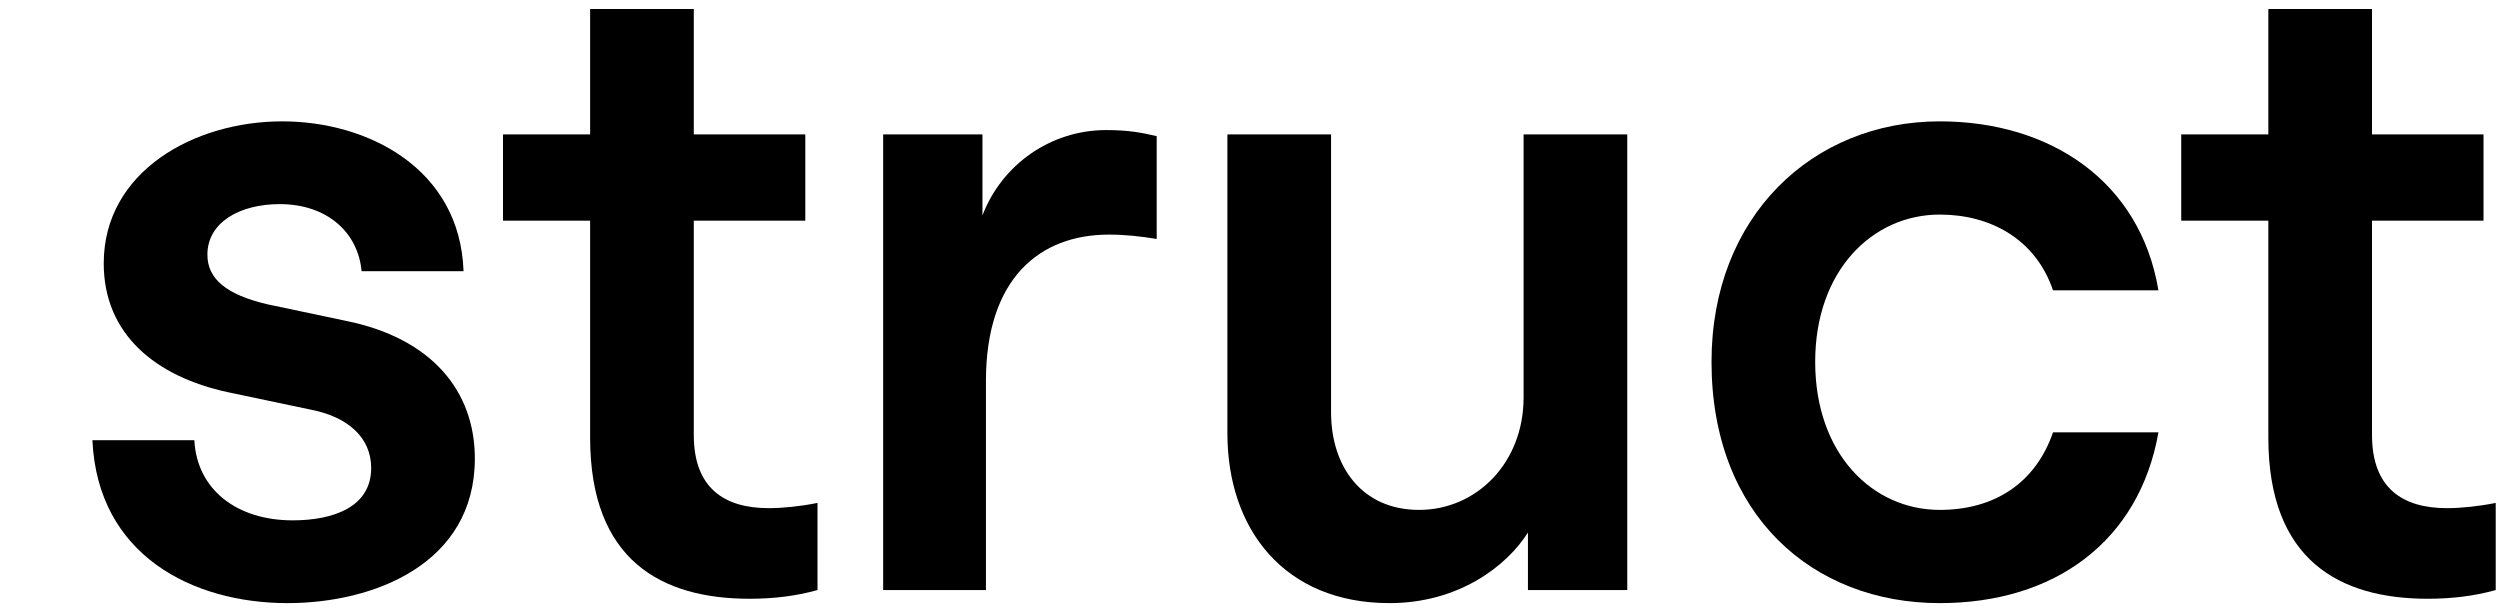
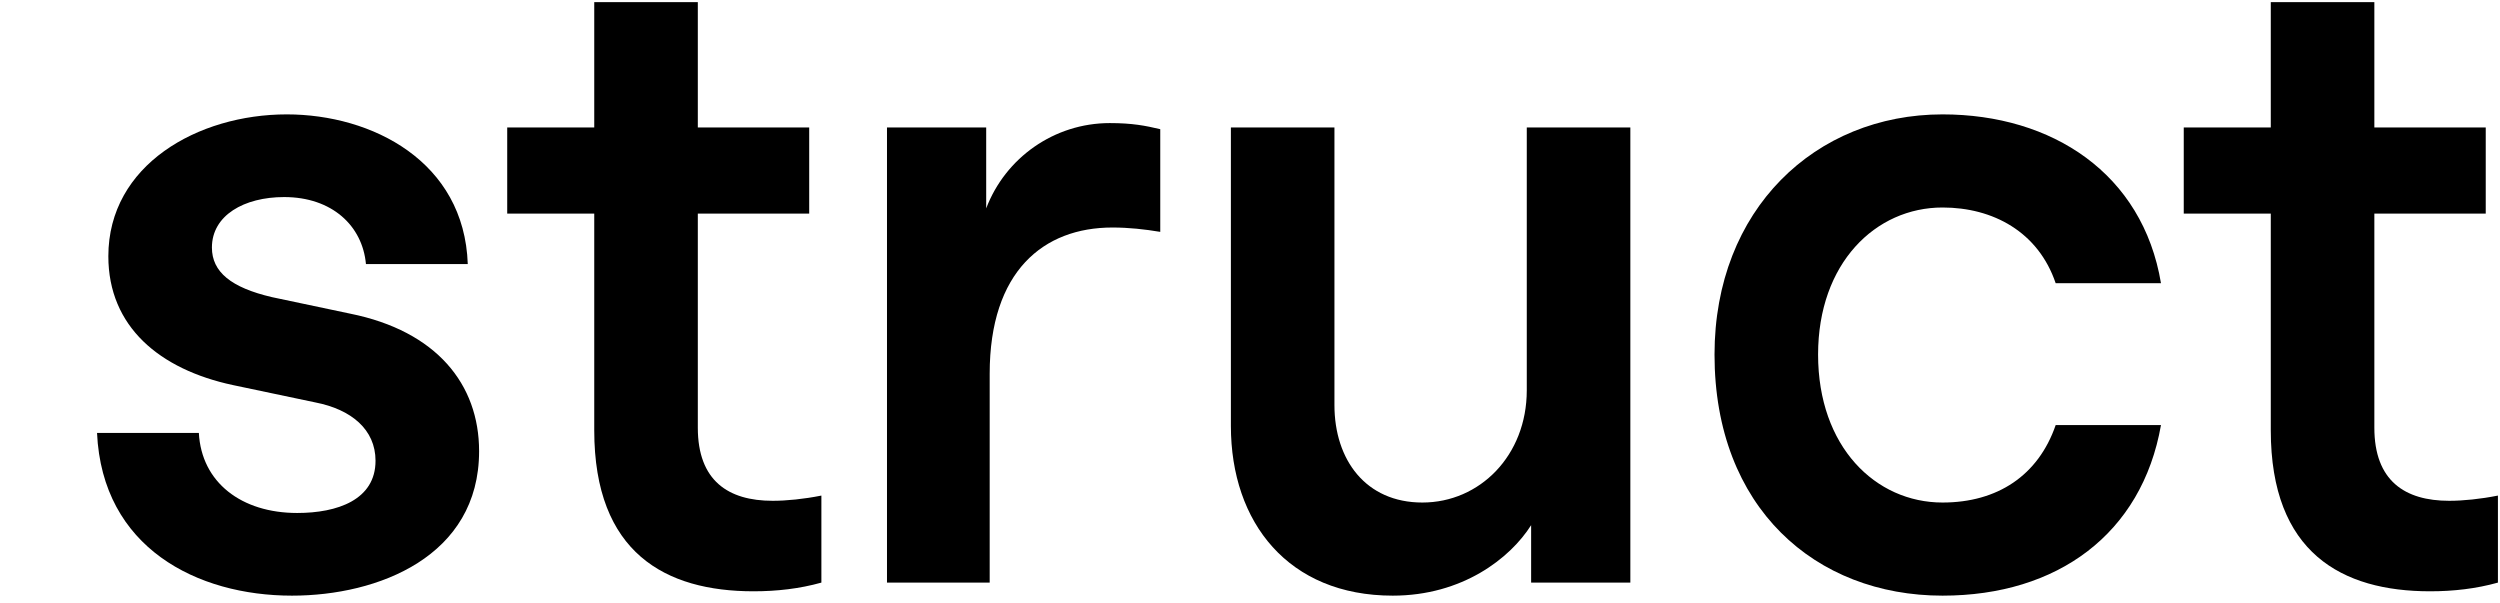
- <svg xmlns="http://www.w3.org/2000/svg" width="199" height="49" viewBox="0 0 199 49" fill="none">
-   <path d="M22.889 48.008C29.754 48.008 37.798 44.887 37.798 36.497C37.798 31.157 34.4 26.927 27.535 25.54L21.294 24.223C18.035 23.46 16.509 22.212 16.509 20.27C16.509 17.704 19.075 16.248 22.265 16.248C26.079 16.248 28.506 18.536 28.783 21.587H36.897C36.619 13.405 29.269 9.66 22.473 9.66C15.4 9.66 8.257 13.682 8.257 20.963C8.257 26.58 12.349 29.978 18.174 31.226L24.761 32.613C27.604 33.168 29.546 34.763 29.546 37.259C29.546 40.38 26.495 41.42 23.305 41.42C18.867 41.42 15.677 38.993 15.469 35.04H7.356C7.772 44.194 15.33 48.008 22.889 48.008Z" fill="black" />
-   <path d="M59.664 47.661C61.536 47.661 63.339 47.453 65.073 46.968V40.033C63.686 40.31 62.299 40.449 61.189 40.449C57.653 40.449 55.226 38.854 55.226 34.624V17.566H64.102V10.7H55.226V0.715H46.974V10.7H40.039V17.566H46.974V34.832C46.974 44.61 52.66 47.661 59.664 47.661Z" fill="black" />
-   <path d="M70.299 10.7V46.968H78.481V30.325C78.481 22.142 82.781 18.675 88.259 18.675C89.576 18.675 90.825 18.814 92.073 19.022V10.839C90.894 10.562 89.854 10.354 88.051 10.354C83.613 10.354 79.73 13.127 78.204 17.149V10.7H70.299Z" fill="black" />
-   <path d="M110.599 48.008C116.146 48.008 119.96 45.026 121.624 42.391V46.968H129.53V10.7H121.278V31.642C121.278 36.843 117.533 40.588 112.956 40.588C108.449 40.588 105.953 37.19 105.953 32.821V10.7H97.701V34.486C97.701 42.183 102.277 48.008 110.599 48.008Z" fill="black" />
-   <path d="M154.405 48.008C163.559 48.008 170.285 43.084 171.811 34.416H163.42C162.033 38.438 158.774 40.588 154.405 40.588C149.066 40.588 144.489 36.15 144.489 28.799C144.489 21.518 149.066 17.08 154.405 17.08C158.427 17.08 162.033 19.022 163.42 23.113H171.811C170.354 14.376 163.143 9.66 154.405 9.66C144.281 9.66 136.237 17.219 136.237 28.799C136.237 41.004 144.281 48.008 154.405 48.008Z" fill="black" />
-   <path d="M193.25 47.661C195.122 47.661 196.925 47.453 198.659 46.968V40.033C197.272 40.31 195.885 40.449 194.775 40.449C191.239 40.449 188.812 38.854 188.812 34.624V17.566H197.688V10.7H188.812V0.715H180.56V10.7H173.626V17.566H180.56V34.832C180.56 44.61 186.246 47.661 193.25 47.661Z" fill="black" />
+ <svg xmlns="http://www.w3.org/2000/svg" width="166" height="40" viewBox="0 0 166 40" fill="none">
+   <path d="M19.387 39.551C25.108 39.551 31.812 36.951 31.812 29.959C31.812 25.509 28.98 21.984 23.259 20.828L18.058 19.73C15.342 19.095 14.071 18.055 14.071 16.437C14.071 14.298 16.209 13.085 18.867 13.085C22.046 13.085 24.068 14.992 24.299 17.535H31.06C30.829 10.716 24.704 7.595 19.041 7.595C13.146 7.595 7.194 10.947 7.194 17.014C7.194 21.695 10.604 24.527 15.458 25.567L20.948 26.723C23.317 27.185 24.935 28.514 24.935 30.594C24.935 33.195 22.392 34.062 19.734 34.062C16.036 34.062 13.378 32.039 13.204 28.745H6.443C6.79 36.373 13.089 39.551 19.387 39.551Z" fill="black" />
+   <path d="M50.033 39.262C51.593 39.262 53.096 39.089 54.54 38.685V32.906C53.385 33.137 52.229 33.253 51.304 33.253C48.357 33.253 46.335 31.924 46.335 28.398V14.183H53.731V8.462H46.335V0.141H39.458V8.462H33.679V14.183H39.458V28.572C39.458 36.72 44.197 39.262 50.033 39.262Z" fill="black" />
+   <path d="M58.896 8.462V38.685H65.715V24.816C65.715 17.997 69.297 15.107 73.862 15.107C74.96 15.107 76.001 15.223 77.041 15.396V8.578C76.058 8.346 75.192 8.173 73.689 8.173C69.991 8.173 66.755 10.485 65.483 13.836V8.462H58.896Z" fill="black" />
+   <path d="M92.479 39.551C97.102 39.551 100.28 37.066 101.667 34.871V38.685H108.255V8.462H101.378V25.914C101.378 30.248 98.257 33.368 94.444 33.368C90.687 33.368 88.607 30.537 88.607 26.896V8.462H81.731V28.283C81.731 34.697 85.544 39.551 92.479 39.551Z" fill="black" />
+   <path d="M128.984 39.551C136.612 39.551 142.218 35.449 143.489 28.225H136.497C135.341 31.577 132.625 33.368 128.984 33.368C124.535 33.368 120.721 29.67 120.721 23.544C120.721 17.477 124.535 13.778 128.984 13.778C132.336 13.778 135.341 15.396 136.497 18.806H143.489C142.275 11.525 136.265 7.595 128.984 7.595C120.547 7.595 113.844 13.894 113.844 23.544C113.844 33.715 120.547 39.551 128.984 39.551Z" fill="black" />
+   <path d="M161.355 39.262C162.915 39.262 164.418 39.089 165.862 38.685V32.906C164.707 33.137 163.551 33.253 162.626 33.253C159.679 33.253 157.657 31.924 157.657 28.398V14.183H165.053V8.462H157.657V0.141H150.78V8.462H145.001V14.183H150.78V28.572C150.78 36.72 155.518 39.262 161.355 39.262Z" fill="black" />
</svg>
